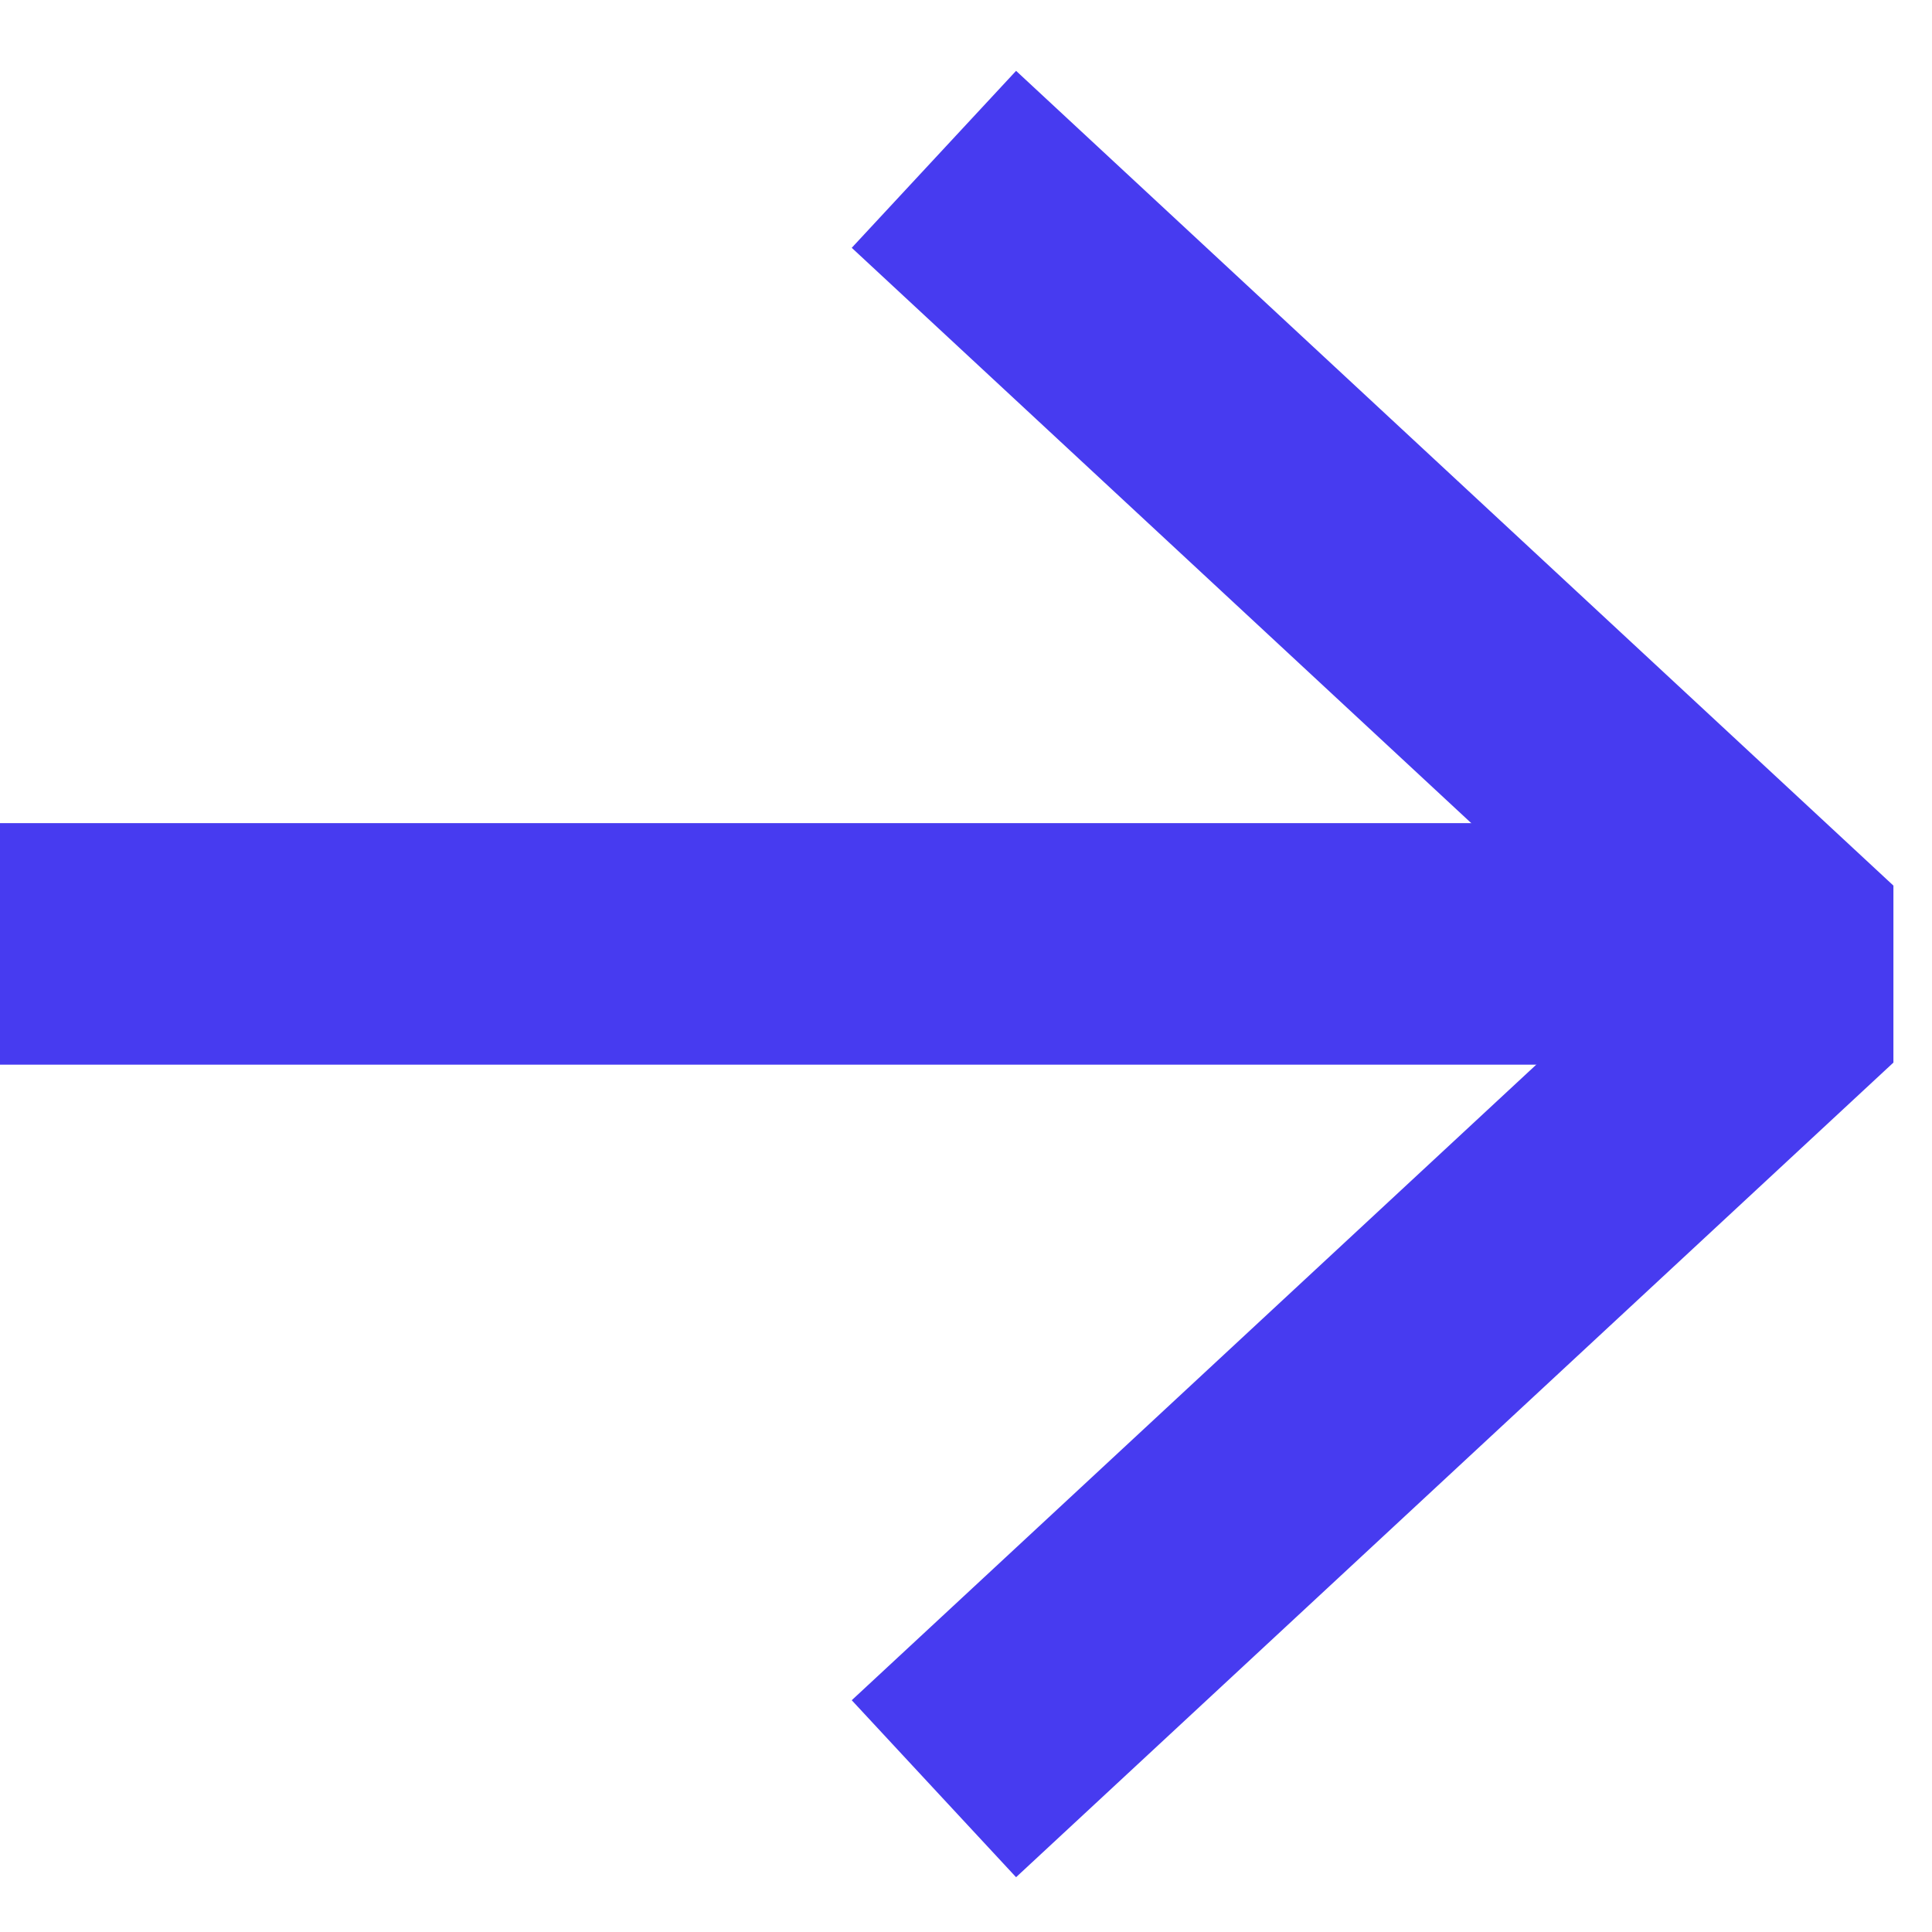
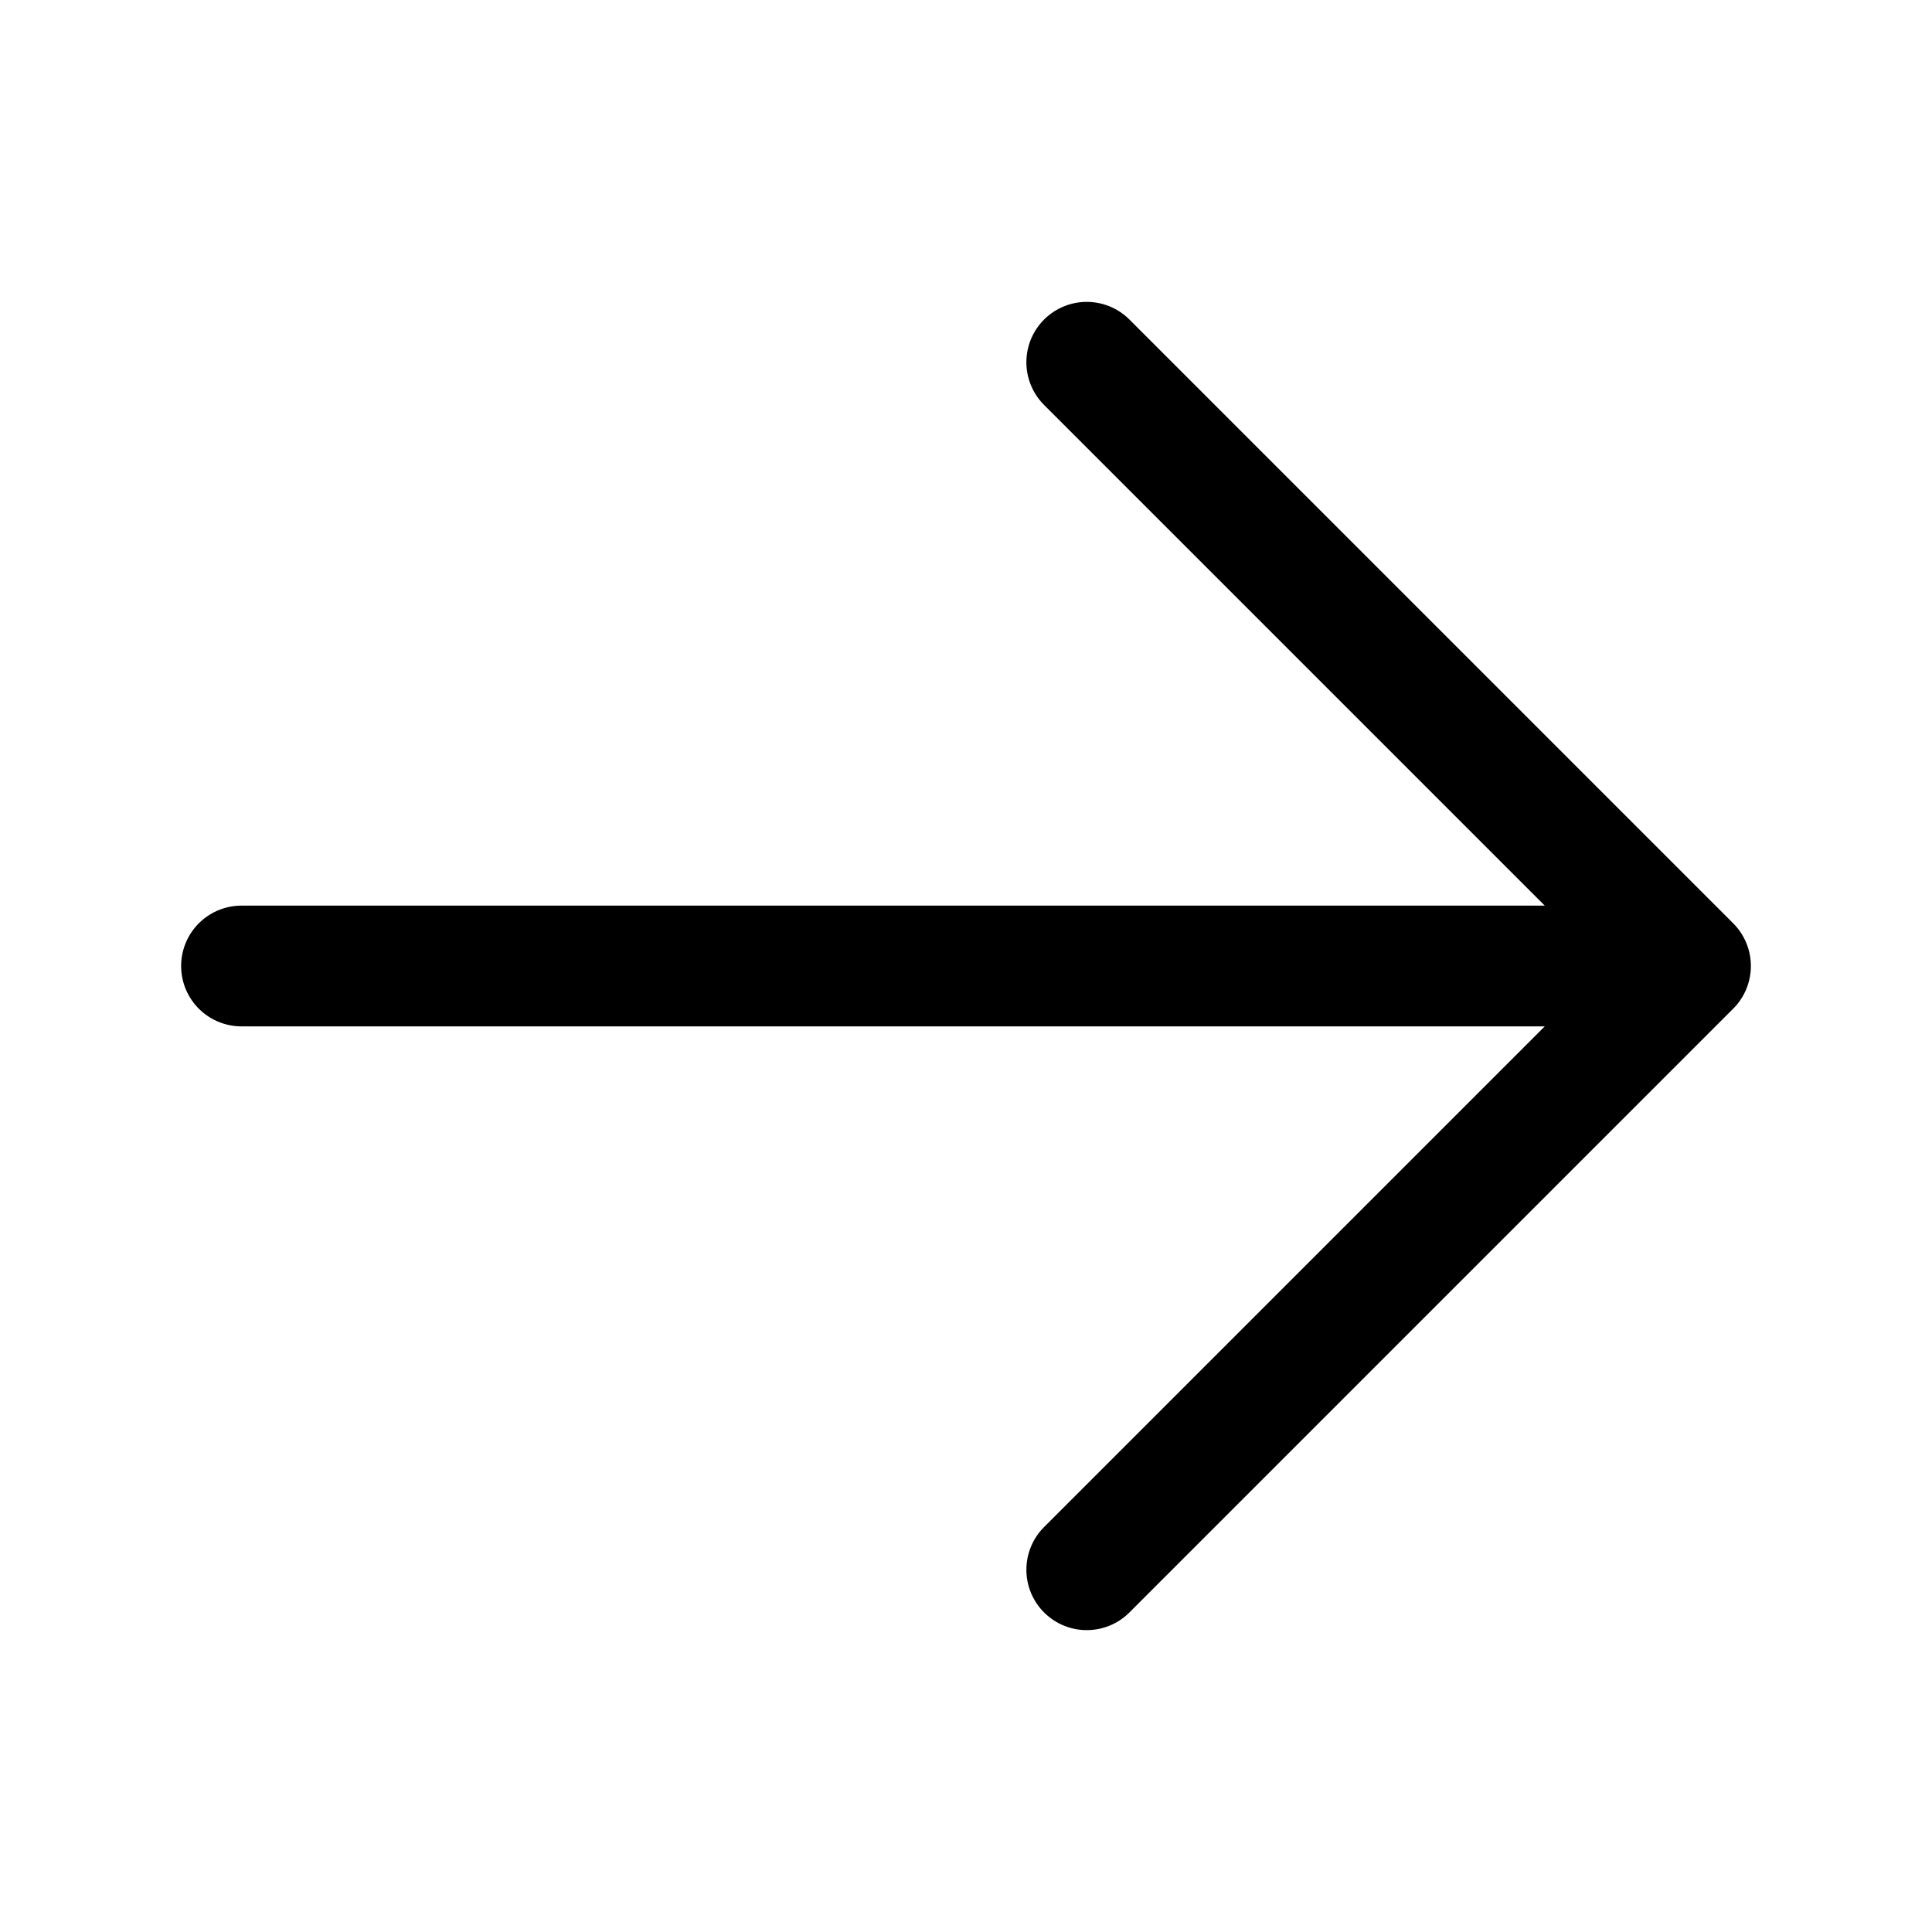
- <svg xmlns="http://www.w3.org/2000/svg" width="16" height="16" viewBox="0 0 16 16" fill="none">
-   <path d="M8.467 2L15 8.067L8.467 14.133" stroke="#473BF0" stroke-width="2" stroke-linecap="square" stroke-linejoin="bevel" />
-   <path d="M1 7.817H14.067" stroke="#473BF0" stroke-width="2" stroke-linecap="square" stroke-linejoin="bevel" />
+ <svg xmlns="http://www.w3.org/2000/svg" viewBox="0 0 24 24" stroke-width="1.5" stroke="currentColor" class="w-6 h-6">
+   <path stroke-linecap="round" stroke-linejoin="round" d="M13.5 4.5 21 12m0 0-7.5 7.5M21 12H3" />
</svg>
